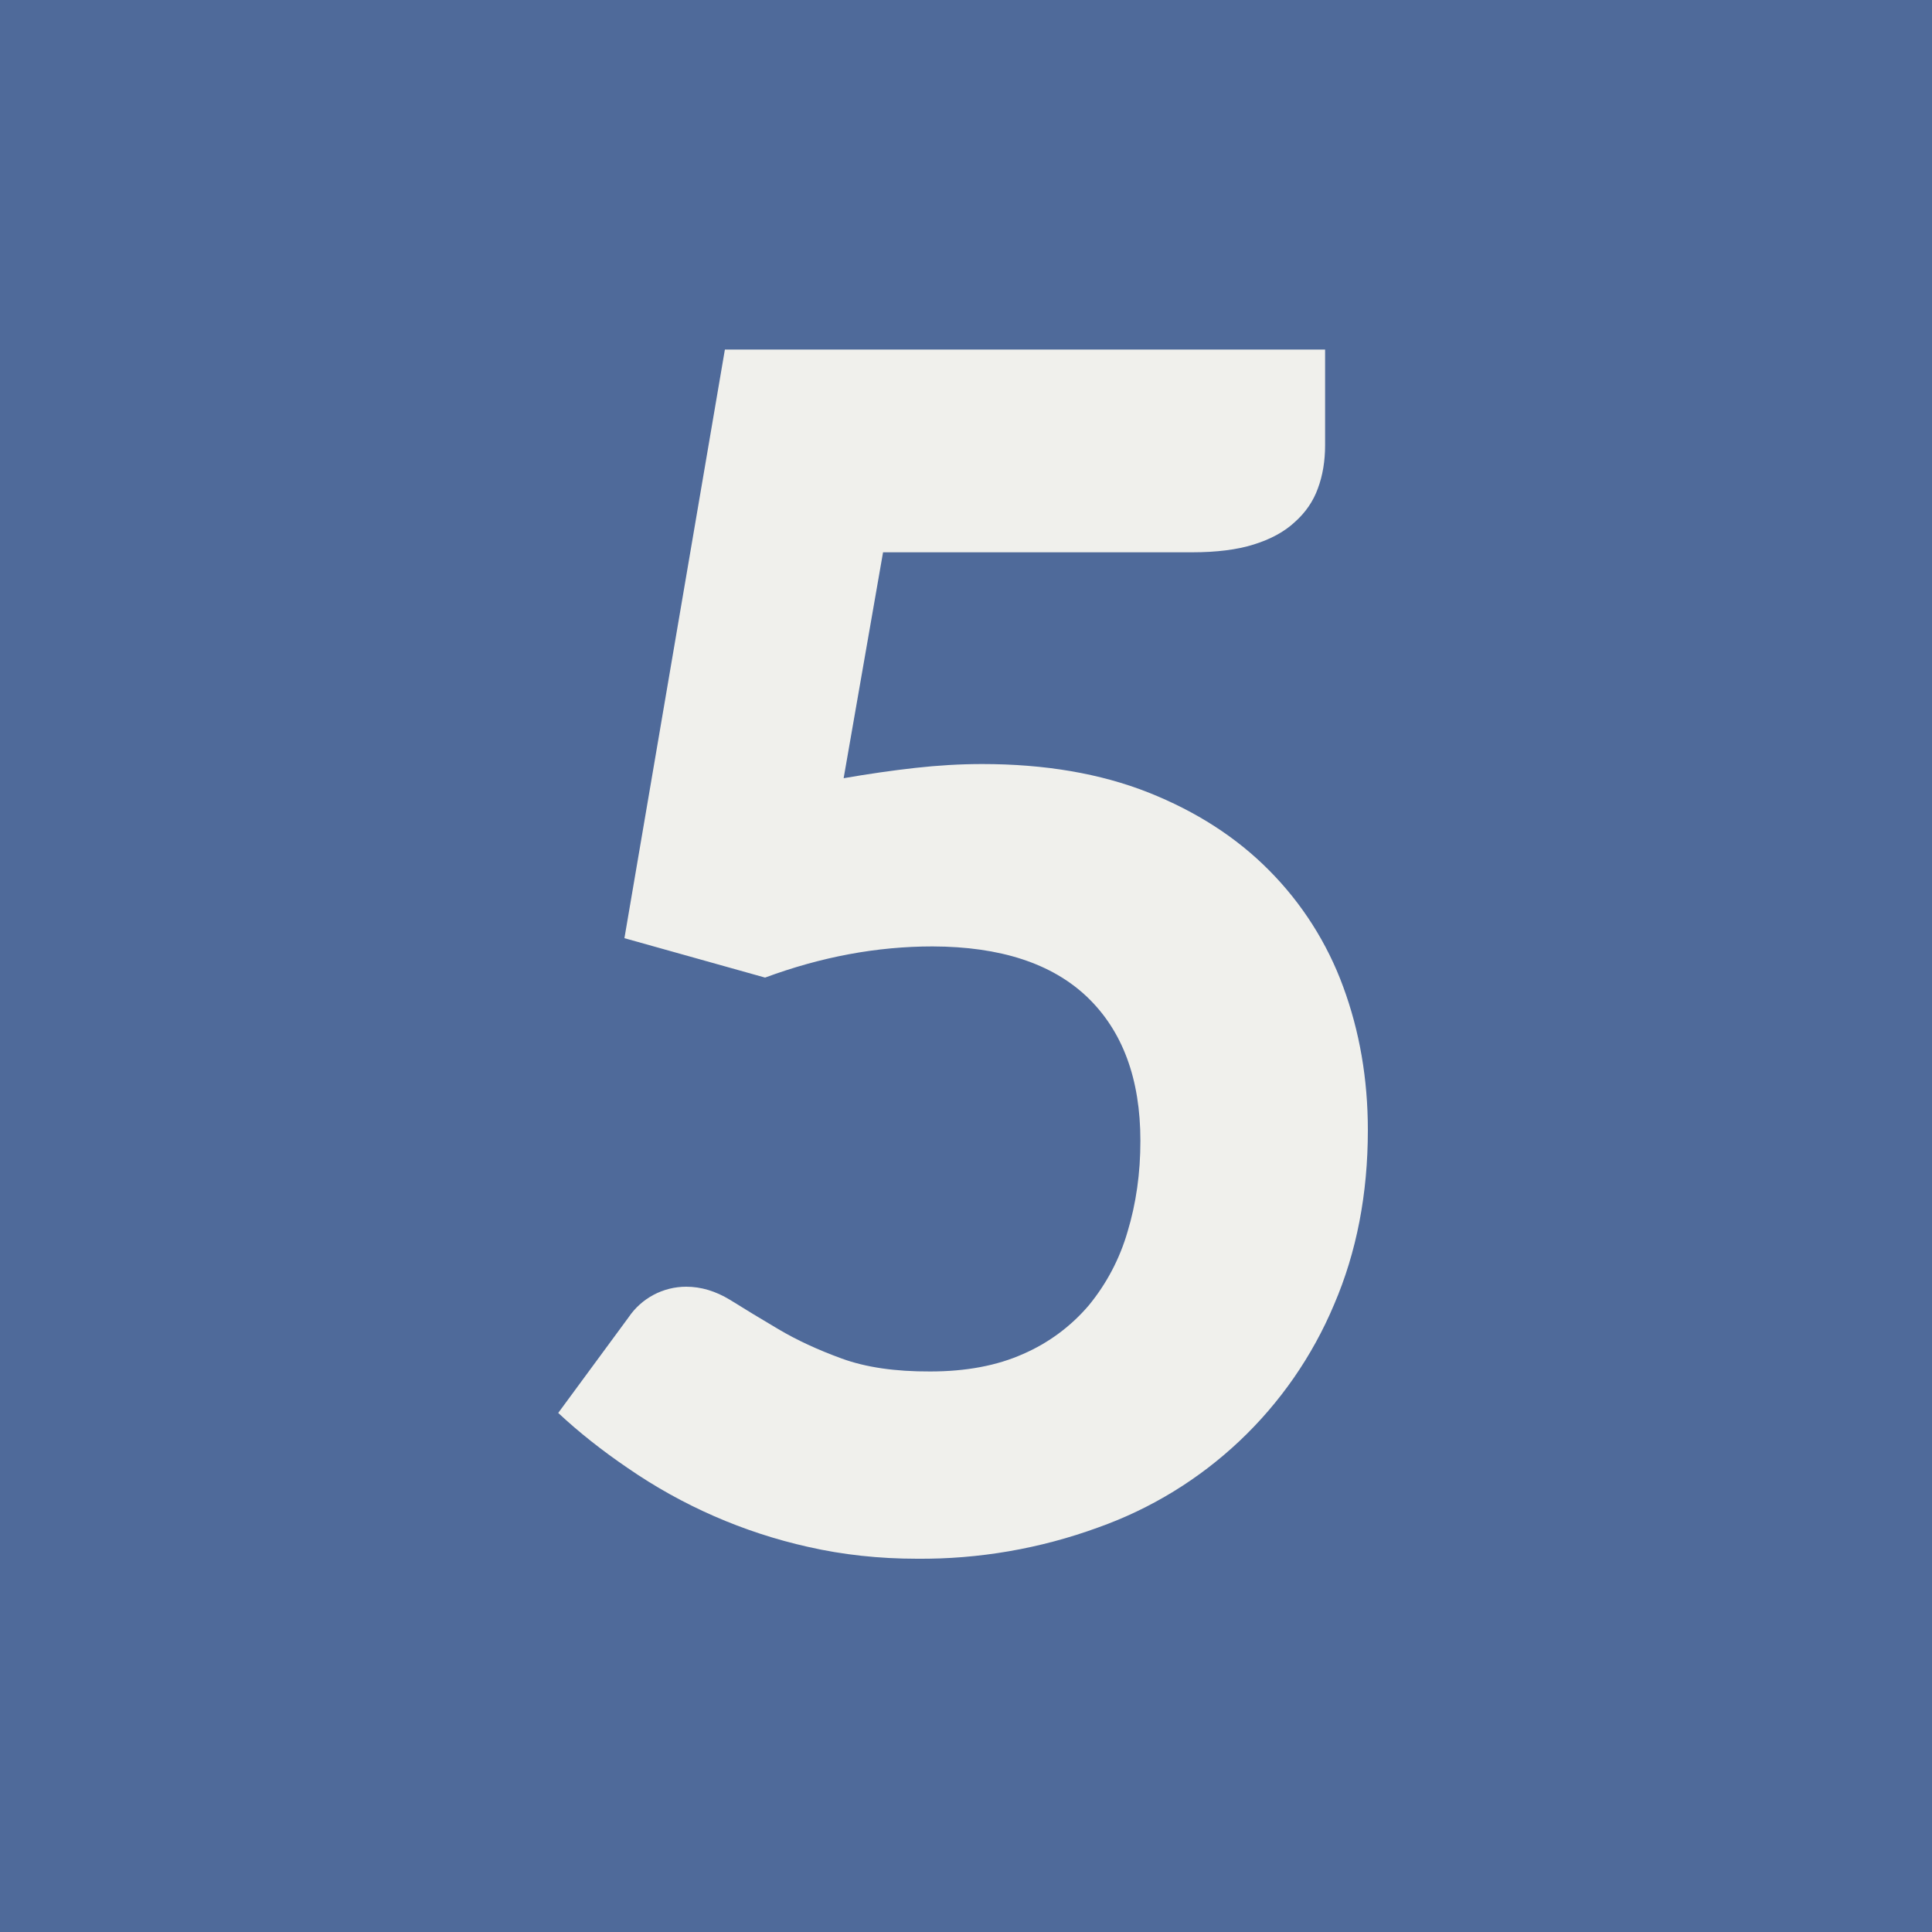
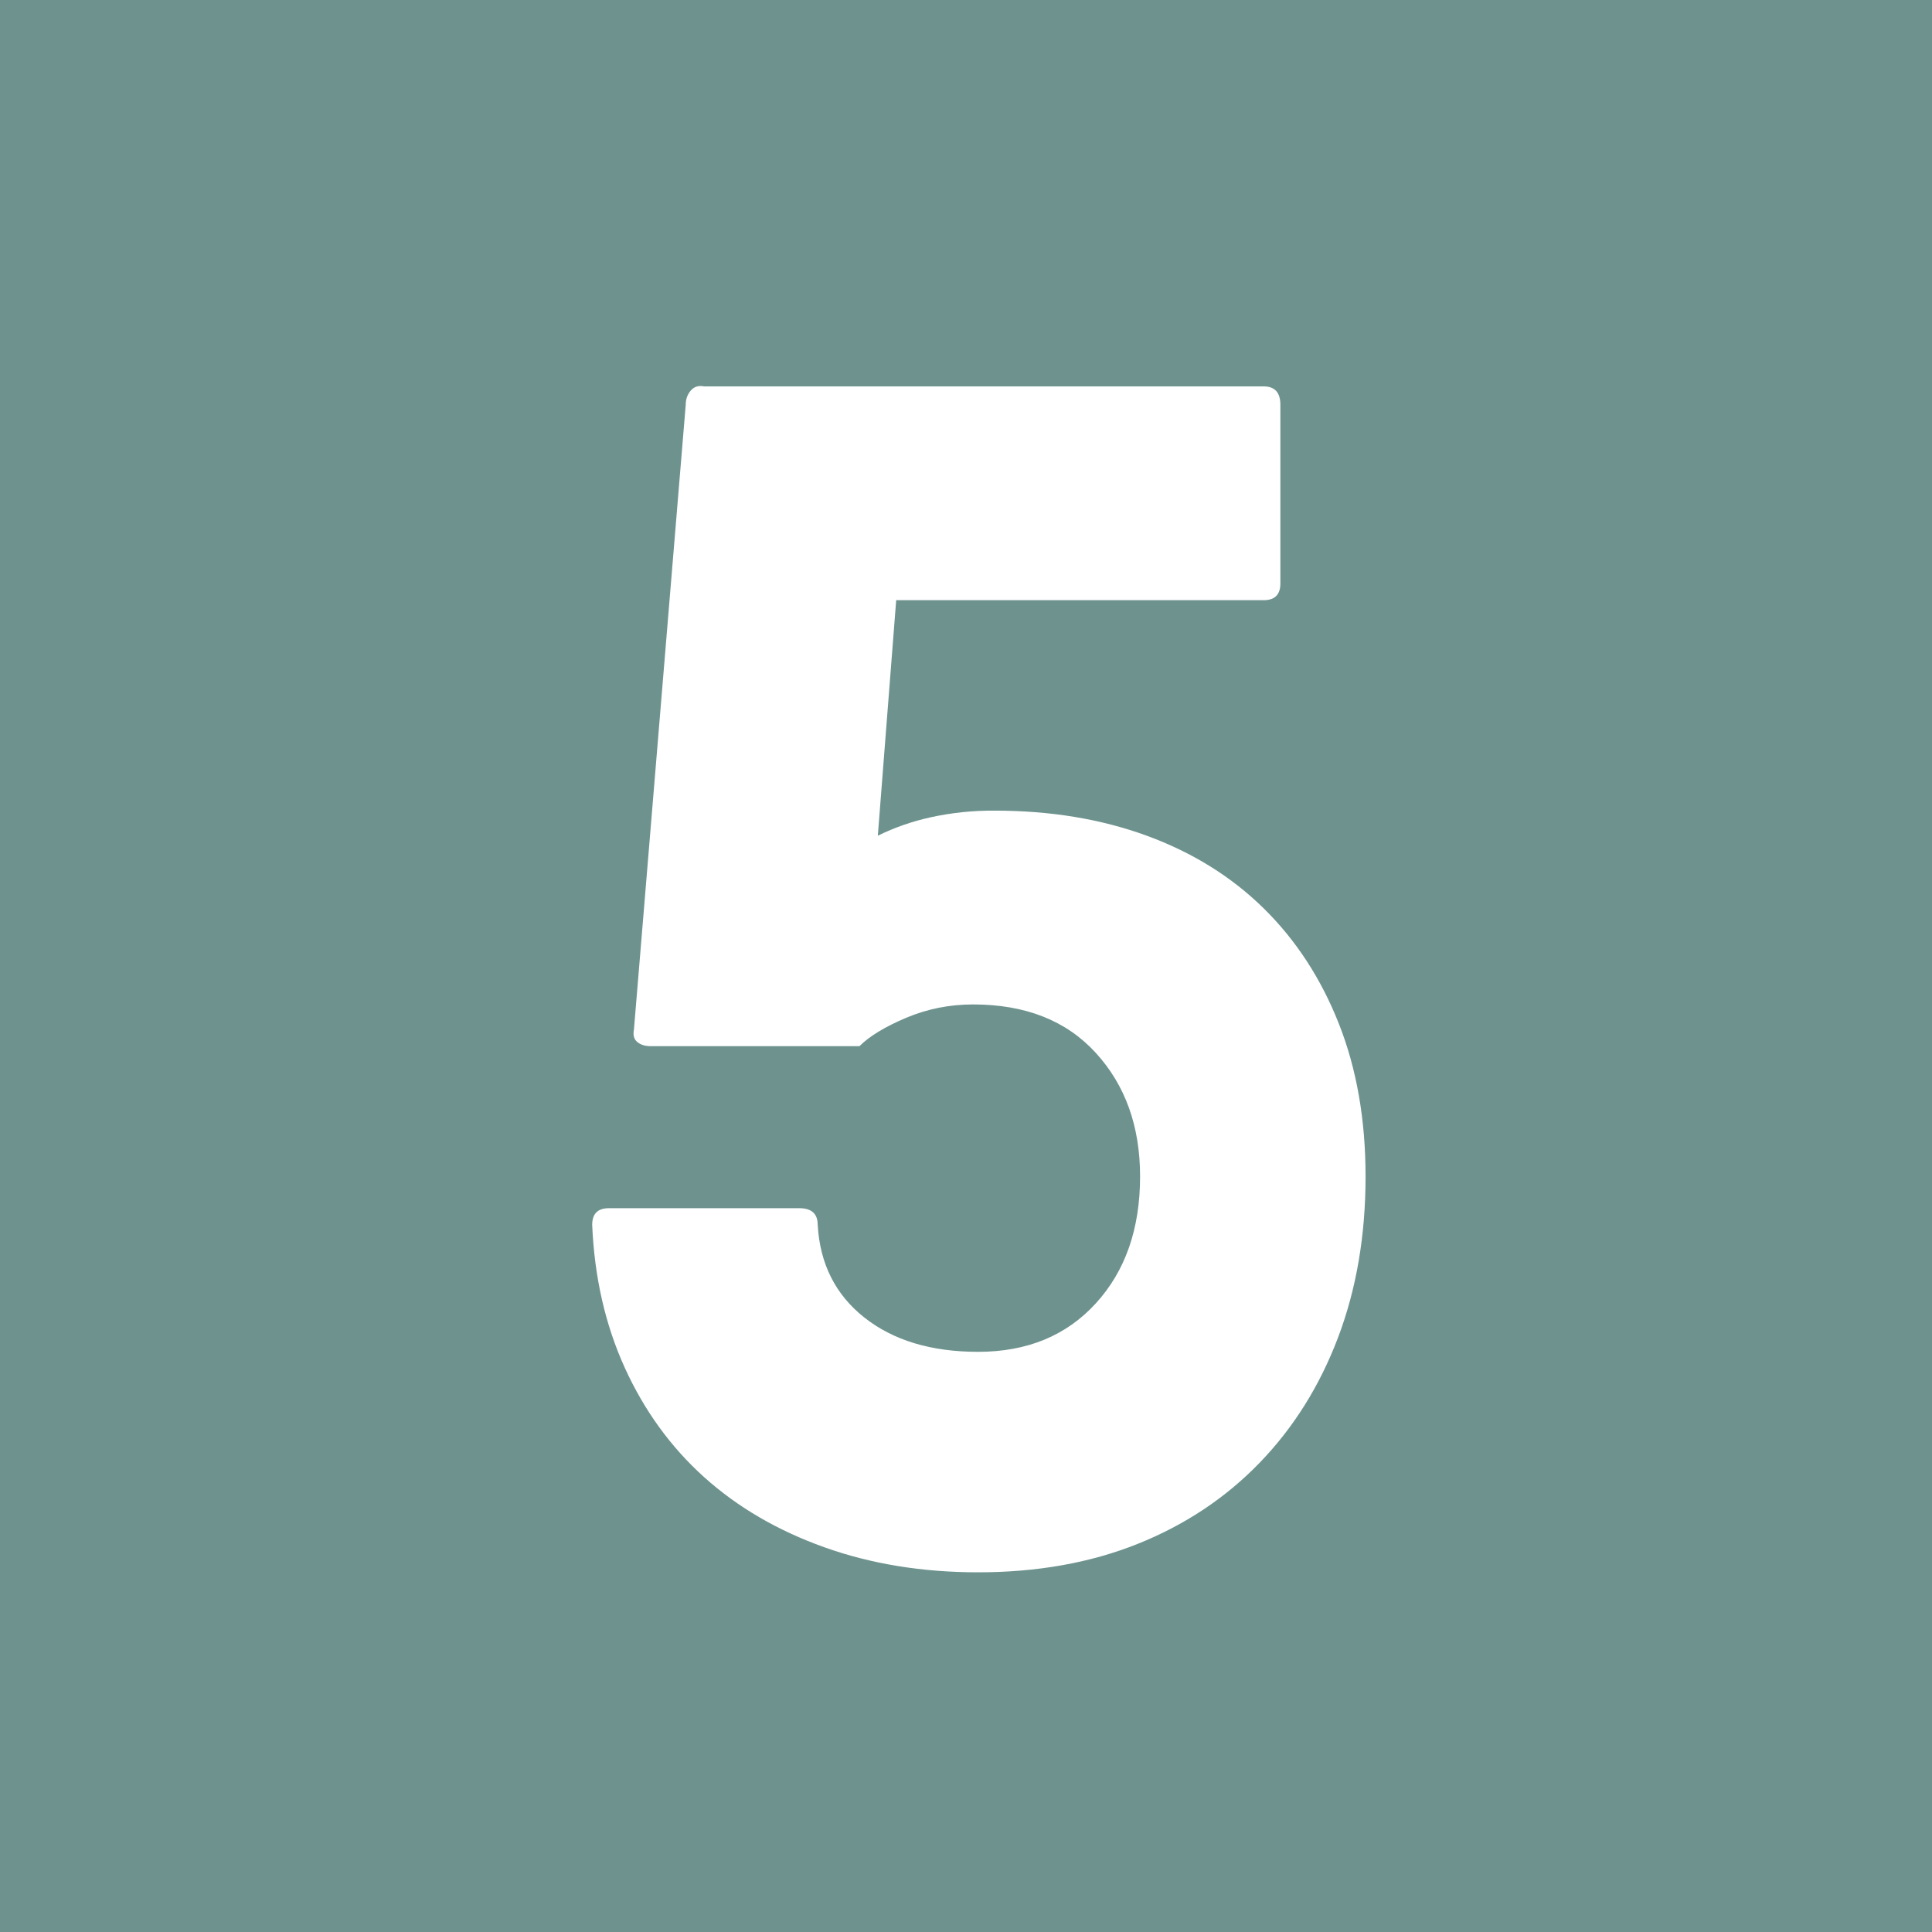
<svg xmlns="http://www.w3.org/2000/svg" viewBox="0 0 75 75">
  <g fill="none">
-     <path class="icon-base" fill="#4f6a9a" fill-rule="evenodd" d="M0 0h75v75H0z" />
-     <path class="icon-detail" fill="#f0f0ec" d="M51.44 17.28q0 .93-.28 1.68-.27.75-.9 1.31-.6.56-1.6.87-.96.3-2.38.3h-12l-1.53 8.77q1.44-.25 2.78-.4t2.6-.15q3.65 0 6.44 1.1 2.8 1.11 4.7 3.03a12.5 12.5 0 0 1 2.87 4.51q.96 2.6.96 5.57 0 3.72-1.31 6.77a15.6 15.6 0 0 1-9.17 8.66 20 20 0 0 1-7.02 1.21q-2.21 0-4.23-.46a20 20 0 0 1-7-3.06q-1.5-1.02-2.7-2.14l2.73-3.71a2.7 2.7 0 0 1 2.24-1.19q.86 0 1.7.51.83.52 1.88 1.14 1.06.63 2.46 1.14t3.43.5q2.09 0 3.61-.68a7 7 0 0 0 2.55-1.89 8 8 0 0 0 1.5-2.85q.5-1.65.5-3.53 0-3.61-2.07-5.59-2.05-1.95-6-1.96-3.23 0-6.5 1.21l-5.46-1.53 3.9-22.85h23.3z" />
+     <path fill="#6e938f" fill-rule="evenodd" d="M0 0h75v75H0z" />
+     <path fill="#fff" d="M34.077 32.442a9 9 0 0 1 2.043-.713 11.2 11.2 0 0 1 2.496-.26q3.242 0 5.9.973 2.66.973 4.54 2.82 1.88 1.849 2.917 4.475 1.038 2.625 1.038 5.933 0 3.437-1.07 6.257t-3.048 4.863-4.733 3.145-6.192 1.102q-3.242 0-5.966-.972-2.723-.973-4.669-2.724-1.944-1.75-3.08-4.247-1.134-2.496-1.264-5.544 0-.648.648-.648h7.392q.714 0 .714.648.129 2.27 1.815 3.6 1.686 1.328 4.41 1.328 2.853 0 4.57-1.88 1.72-1.88 1.72-4.928 0-2.918-1.72-4.798-1.717-1.88-4.765-1.88-1.362 0-2.594.518-1.231.519-1.815 1.102h-8.105q-.325 0-.52-.162-.194-.162-.129-.486l2.01-24.251q0-.324.195-.551.194-.228.518-.162h21.723q.648 0 .648.713v6.938q0 .648-.648.648H34.79z" />
  </g>
</svg>
